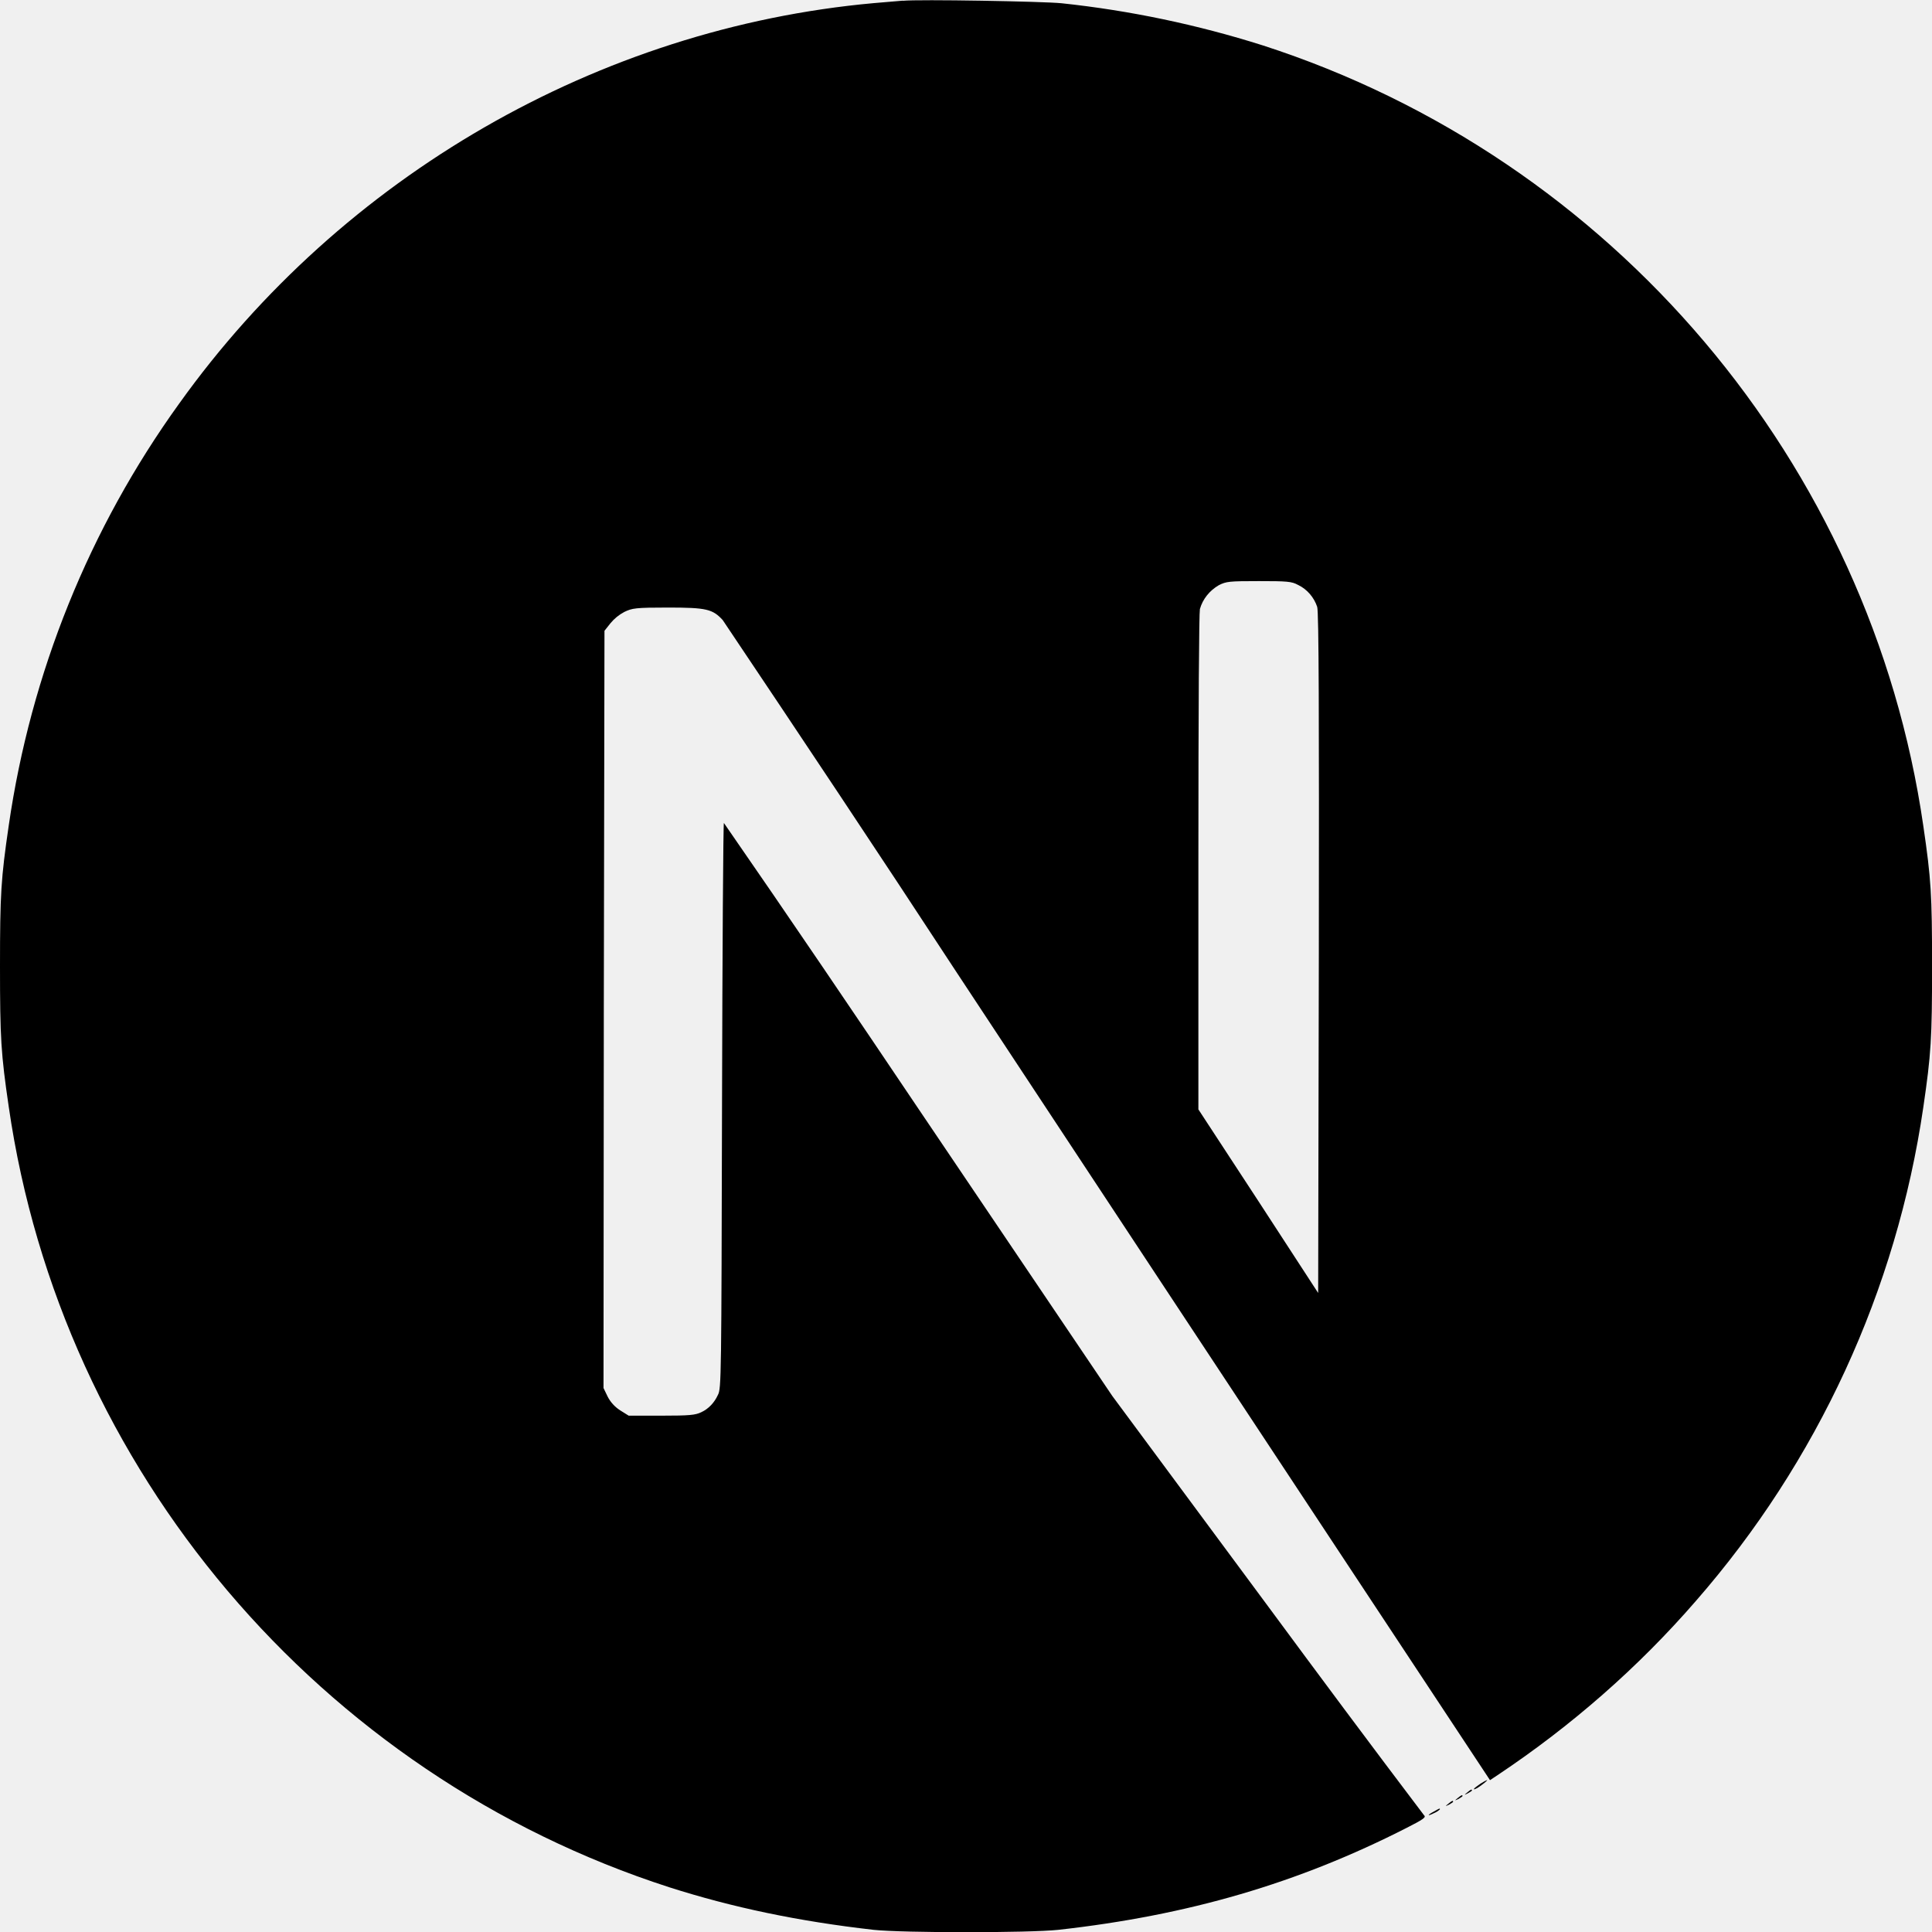
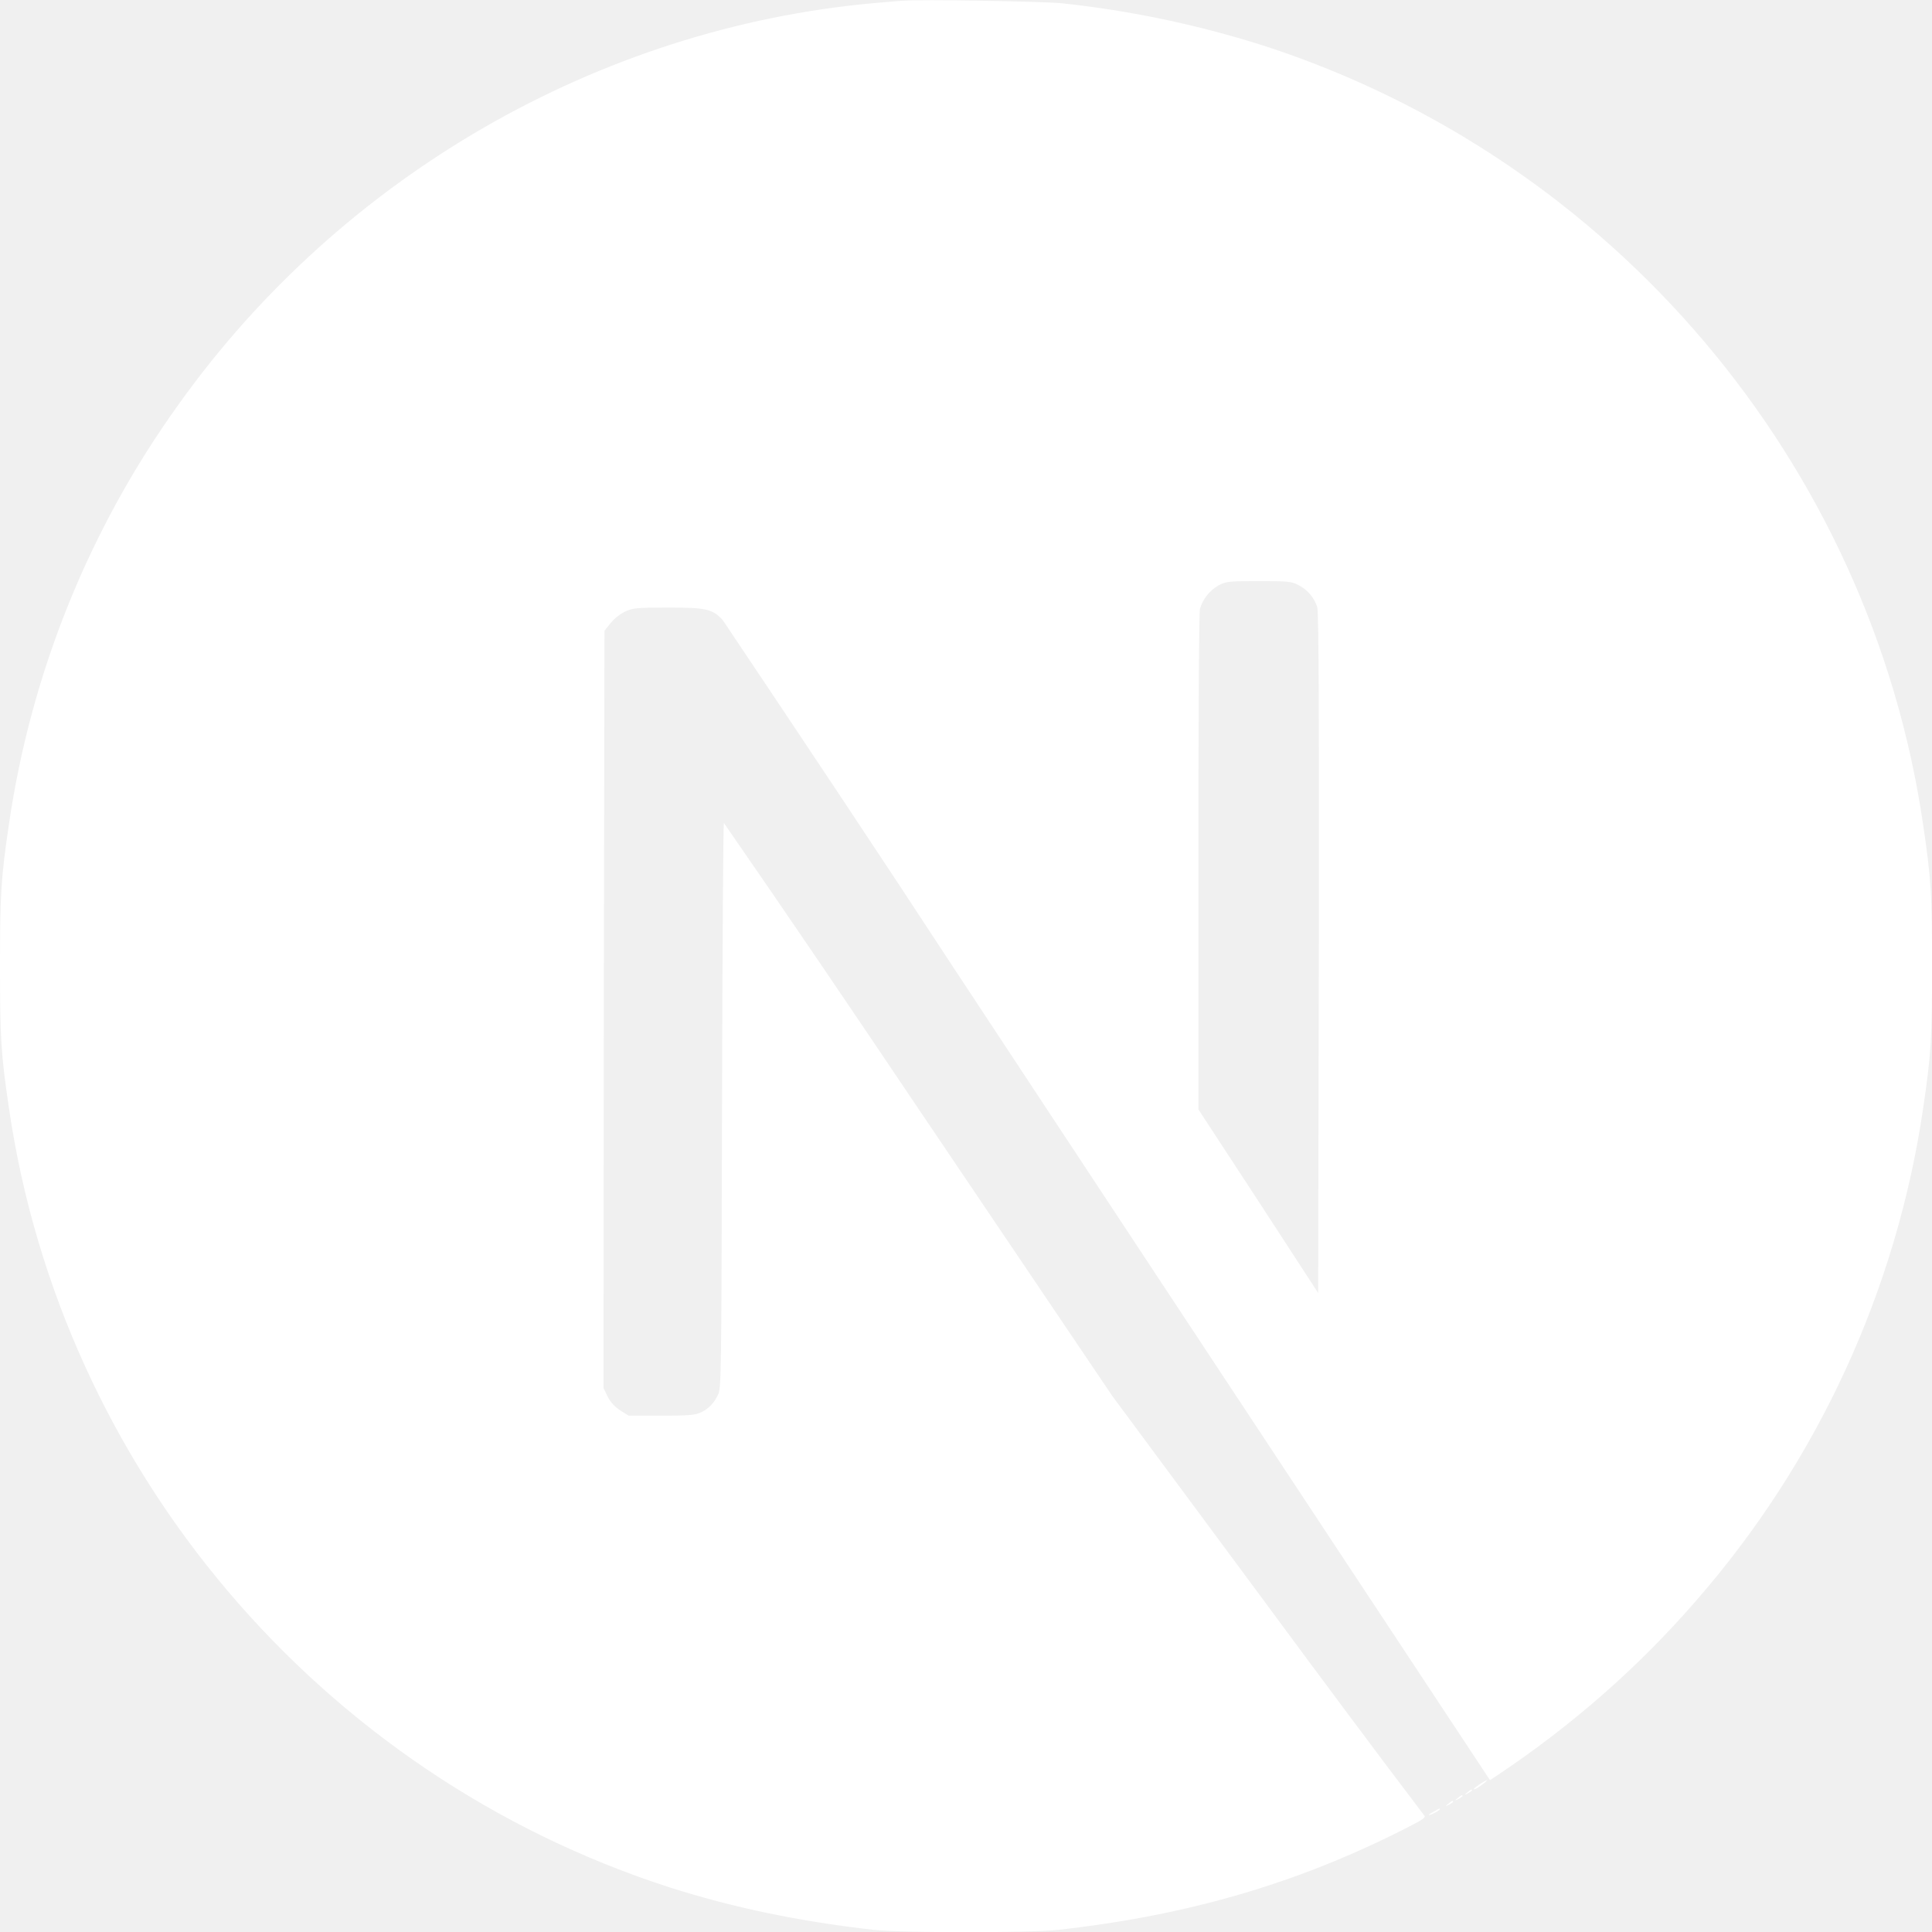
- <svg xmlns="http://www.w3.org/2000/svg" fill="#000000" width="800px" height="800px" viewBox="0 0 32 32">
+ <svg xmlns="http://www.w3.org/2000/svg" fill="#ffffff" width="800px" height="800px" viewBox="0 0 32 32">
  <path d="M23.749 30.005c-0.119 0.063-0.109 0.083 0.005 0.025 0.037-0.015 0.068-0.036 0.095-0.061 0-0.021 0-0.021-0.1 0.036zM23.989 29.875c-0.057 0.047-0.057 0.047 0.011 0.016 0.036-0.021 0.068-0.041 0.068-0.047 0-0.027-0.016-0.021-0.079 0.031zM24.145 29.781c-0.057 0.047-0.057 0.047 0.011 0.016 0.037-0.021 0.068-0.043 0.068-0.048 0-0.025-0.016-0.020-0.079 0.032zM24.303 29.688c-0.057 0.047-0.057 0.047 0.009 0.015 0.037-0.020 0.068-0.041 0.068-0.047 0-0.025-0.016-0.020-0.077 0.032zM24.516 29.547c-0.109 0.073-0.147 0.12-0.047 0.068 0.067-0.041 0.181-0.131 0.161-0.131-0.043 0.016-0.079 0.043-0.115 0.063zM14.953 0.011c-0.073 0.005-0.292 0.025-0.484 0.041-4.548 0.412-8.803 2.86-11.5 6.631-1.491 2.067-2.459 4.468-2.824 6.989-0.129 0.88-0.145 1.14-0.145 2.333 0 1.192 0.016 1.448 0.145 2.328 0.871 6.011 5.147 11.057 10.943 12.927 1.043 0.333 2.136 0.563 3.381 0.704 0.484 0.052 2.577 0.052 3.061 0 2.152-0.24 3.969-0.771 5.767-1.688 0.276-0.14 0.328-0.177 0.291-0.208-0.88-1.161-1.744-2.323-2.609-3.495l-2.557-3.453-3.203-4.745c-1.068-1.588-2.14-3.172-3.229-4.744-0.011 0-0.025 2.109-0.031 4.681-0.011 4.505-0.011 4.688-0.068 4.792-0.057 0.125-0.151 0.229-0.276 0.287-0.099 0.047-0.188 0.057-0.661 0.057h-0.541l-0.141-0.088c-0.088-0.057-0.161-0.136-0.208-0.229l-0.068-0.141 0.005-6.271 0.011-6.271 0.099-0.125c0.063-0.077 0.141-0.14 0.229-0.187 0.131-0.063 0.183-0.073 0.724-0.073 0.635 0 0.74 0.025 0.907 0.208 1.296 1.932 2.588 3.869 3.859 5.812 2.079 3.152 4.917 7.453 6.312 9.563l2.537 3.839 0.125-0.083c1.219-0.813 2.328-1.781 3.285-2.885 2.016-2.308 3.324-5.147 3.767-8.177 0.129-0.88 0.145-1.141 0.145-2.333 0-1.193-0.016-1.448-0.145-2.328-0.871-6.011-5.147-11.057-10.943-12.928-1.084-0.343-2.199-0.577-3.328-0.697-0.303-0.031-2.371-0.068-2.631-0.041zM21.5 9.688c0.151 0.072 0.265 0.208 0.317 0.364 0.027 0.084 0.032 1.823 0.027 5.74l-0.011 5.624-0.989-1.52-0.995-1.521v-4.083c0-2.647 0.011-4.131 0.025-4.204 0.047-0.167 0.161-0.307 0.313-0.395 0.124-0.063 0.172-0.068 0.667-0.068 0.463 0 0.541 0.005 0.645 0.063z" />
</svg>
